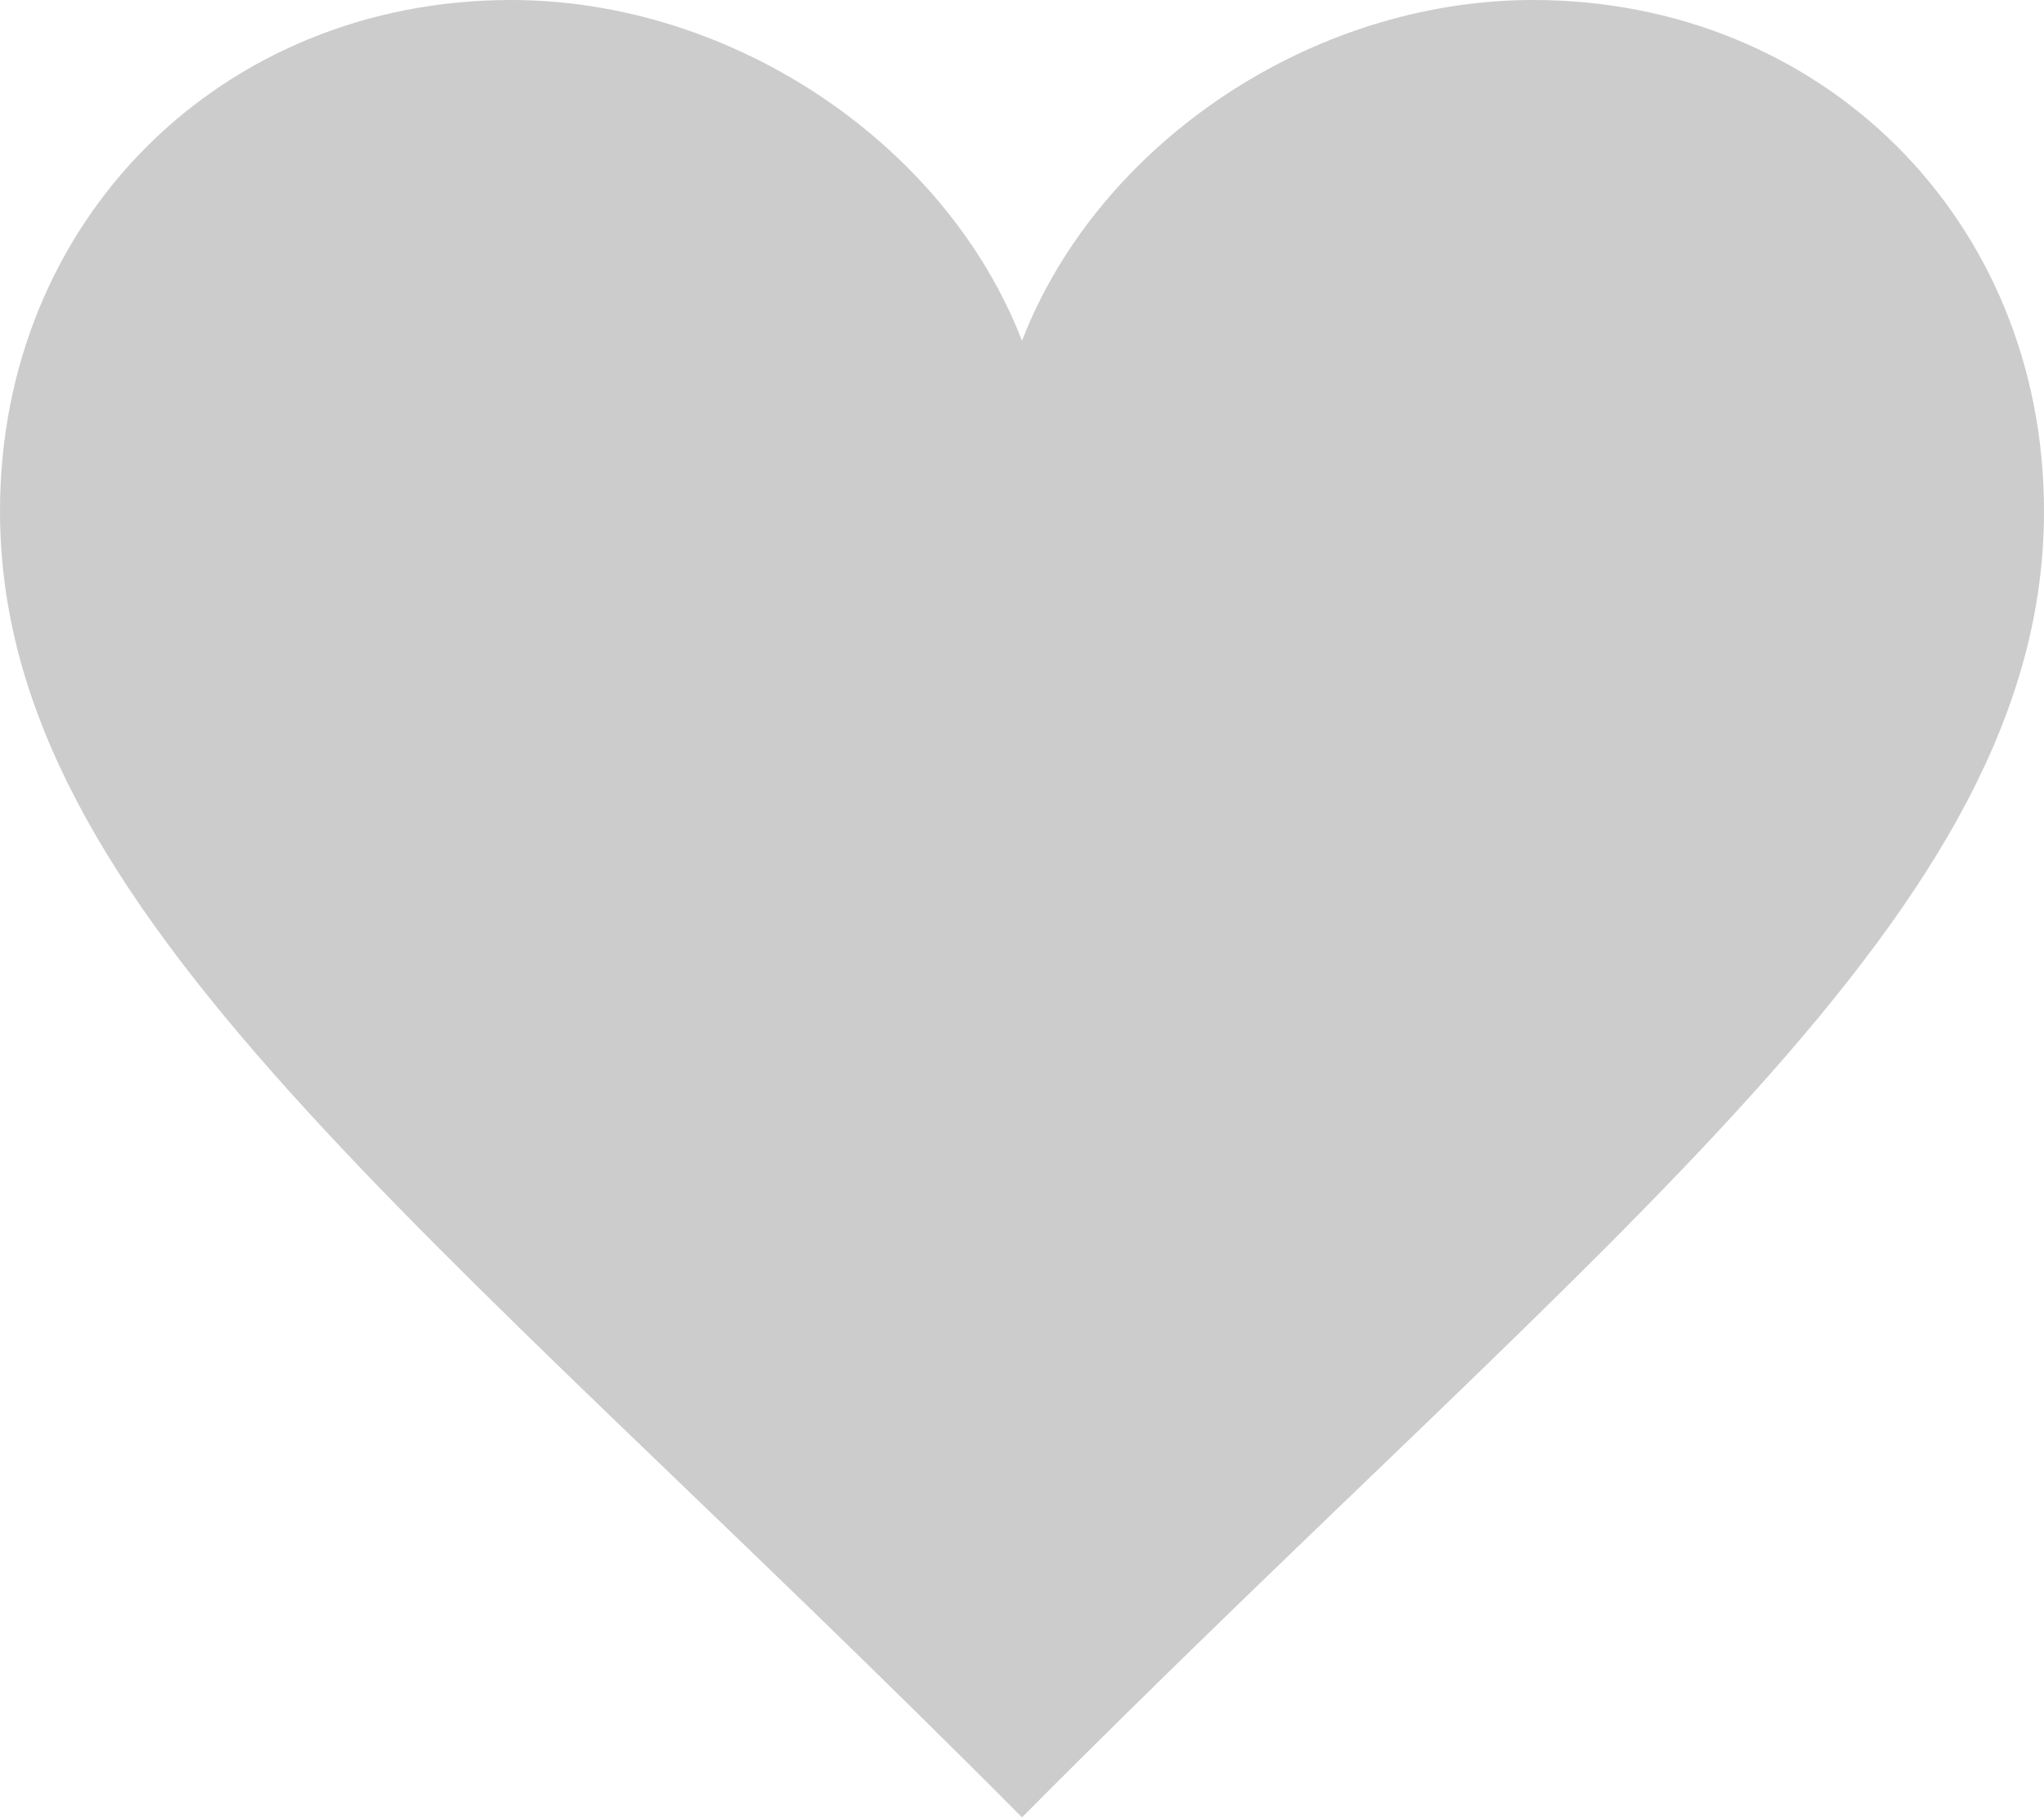
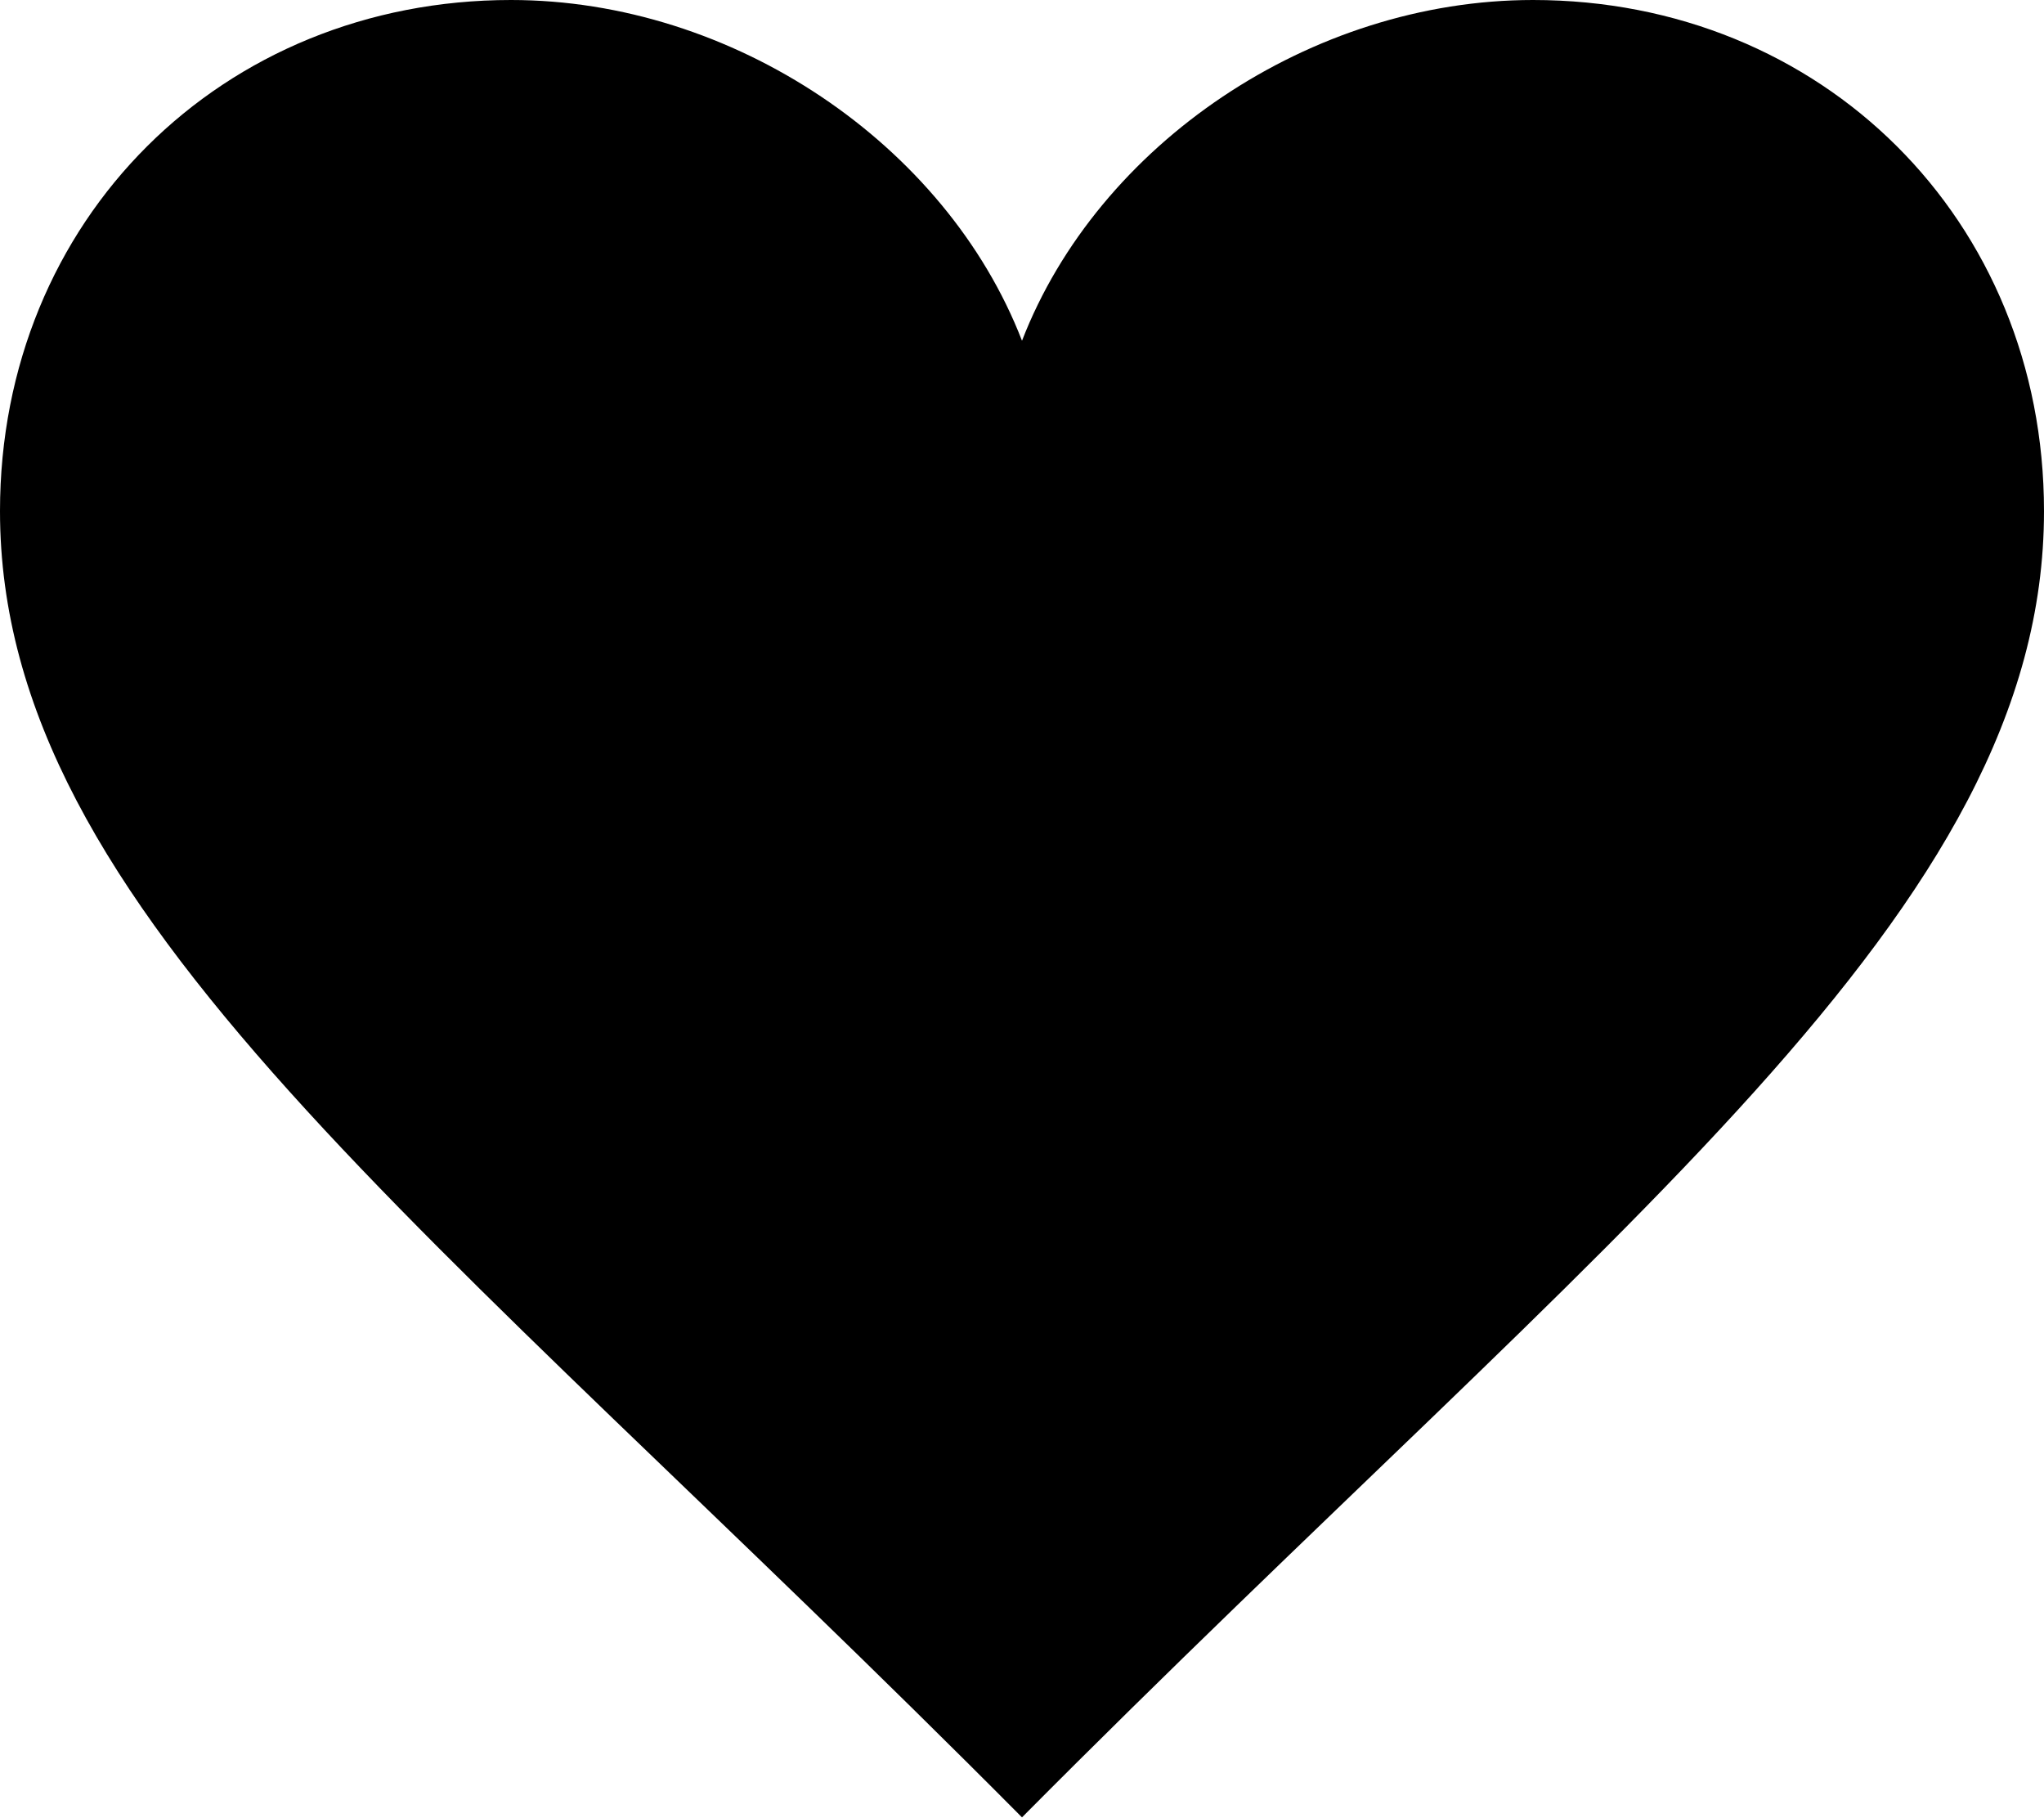
<svg xmlns="http://www.w3.org/2000/svg" width="18px" height="16px" viewBox="0 0 18 16" version="1.1">
  <defs />
-   <g id="Page-1" stroke="none" stroke-width="1" fill="none" fill-rule="evenodd">
-     <g id="List" transform="translate(-1098, -729)" fill="#CCCCCC">
+   <g id="Page-1" stroke="none" stroke-width="1" fill-rule="evenodd">
+     <g id="List" transform="translate(-1098, -729)">
      <g id="iconos-default" transform="translate(211, 724)">
        <g id="Material/Icons-black/favorite" transform="translate(884, 0)">
          <path d="M12,8 C11.33,6.268 9.453,5 7.5,5 C4.957,5 3,6.932 3,9.5 C3,13.029 6.793,15.758 12,21 C17.207,15.758 21,13.029 21,9.5 C21,6.932 19.043,5 16.5,5 C14.545,5 12.67,6.268 12,8 Z" id="Shape" />
        </g>
      </g>
    </g>
  </g>
</svg>
